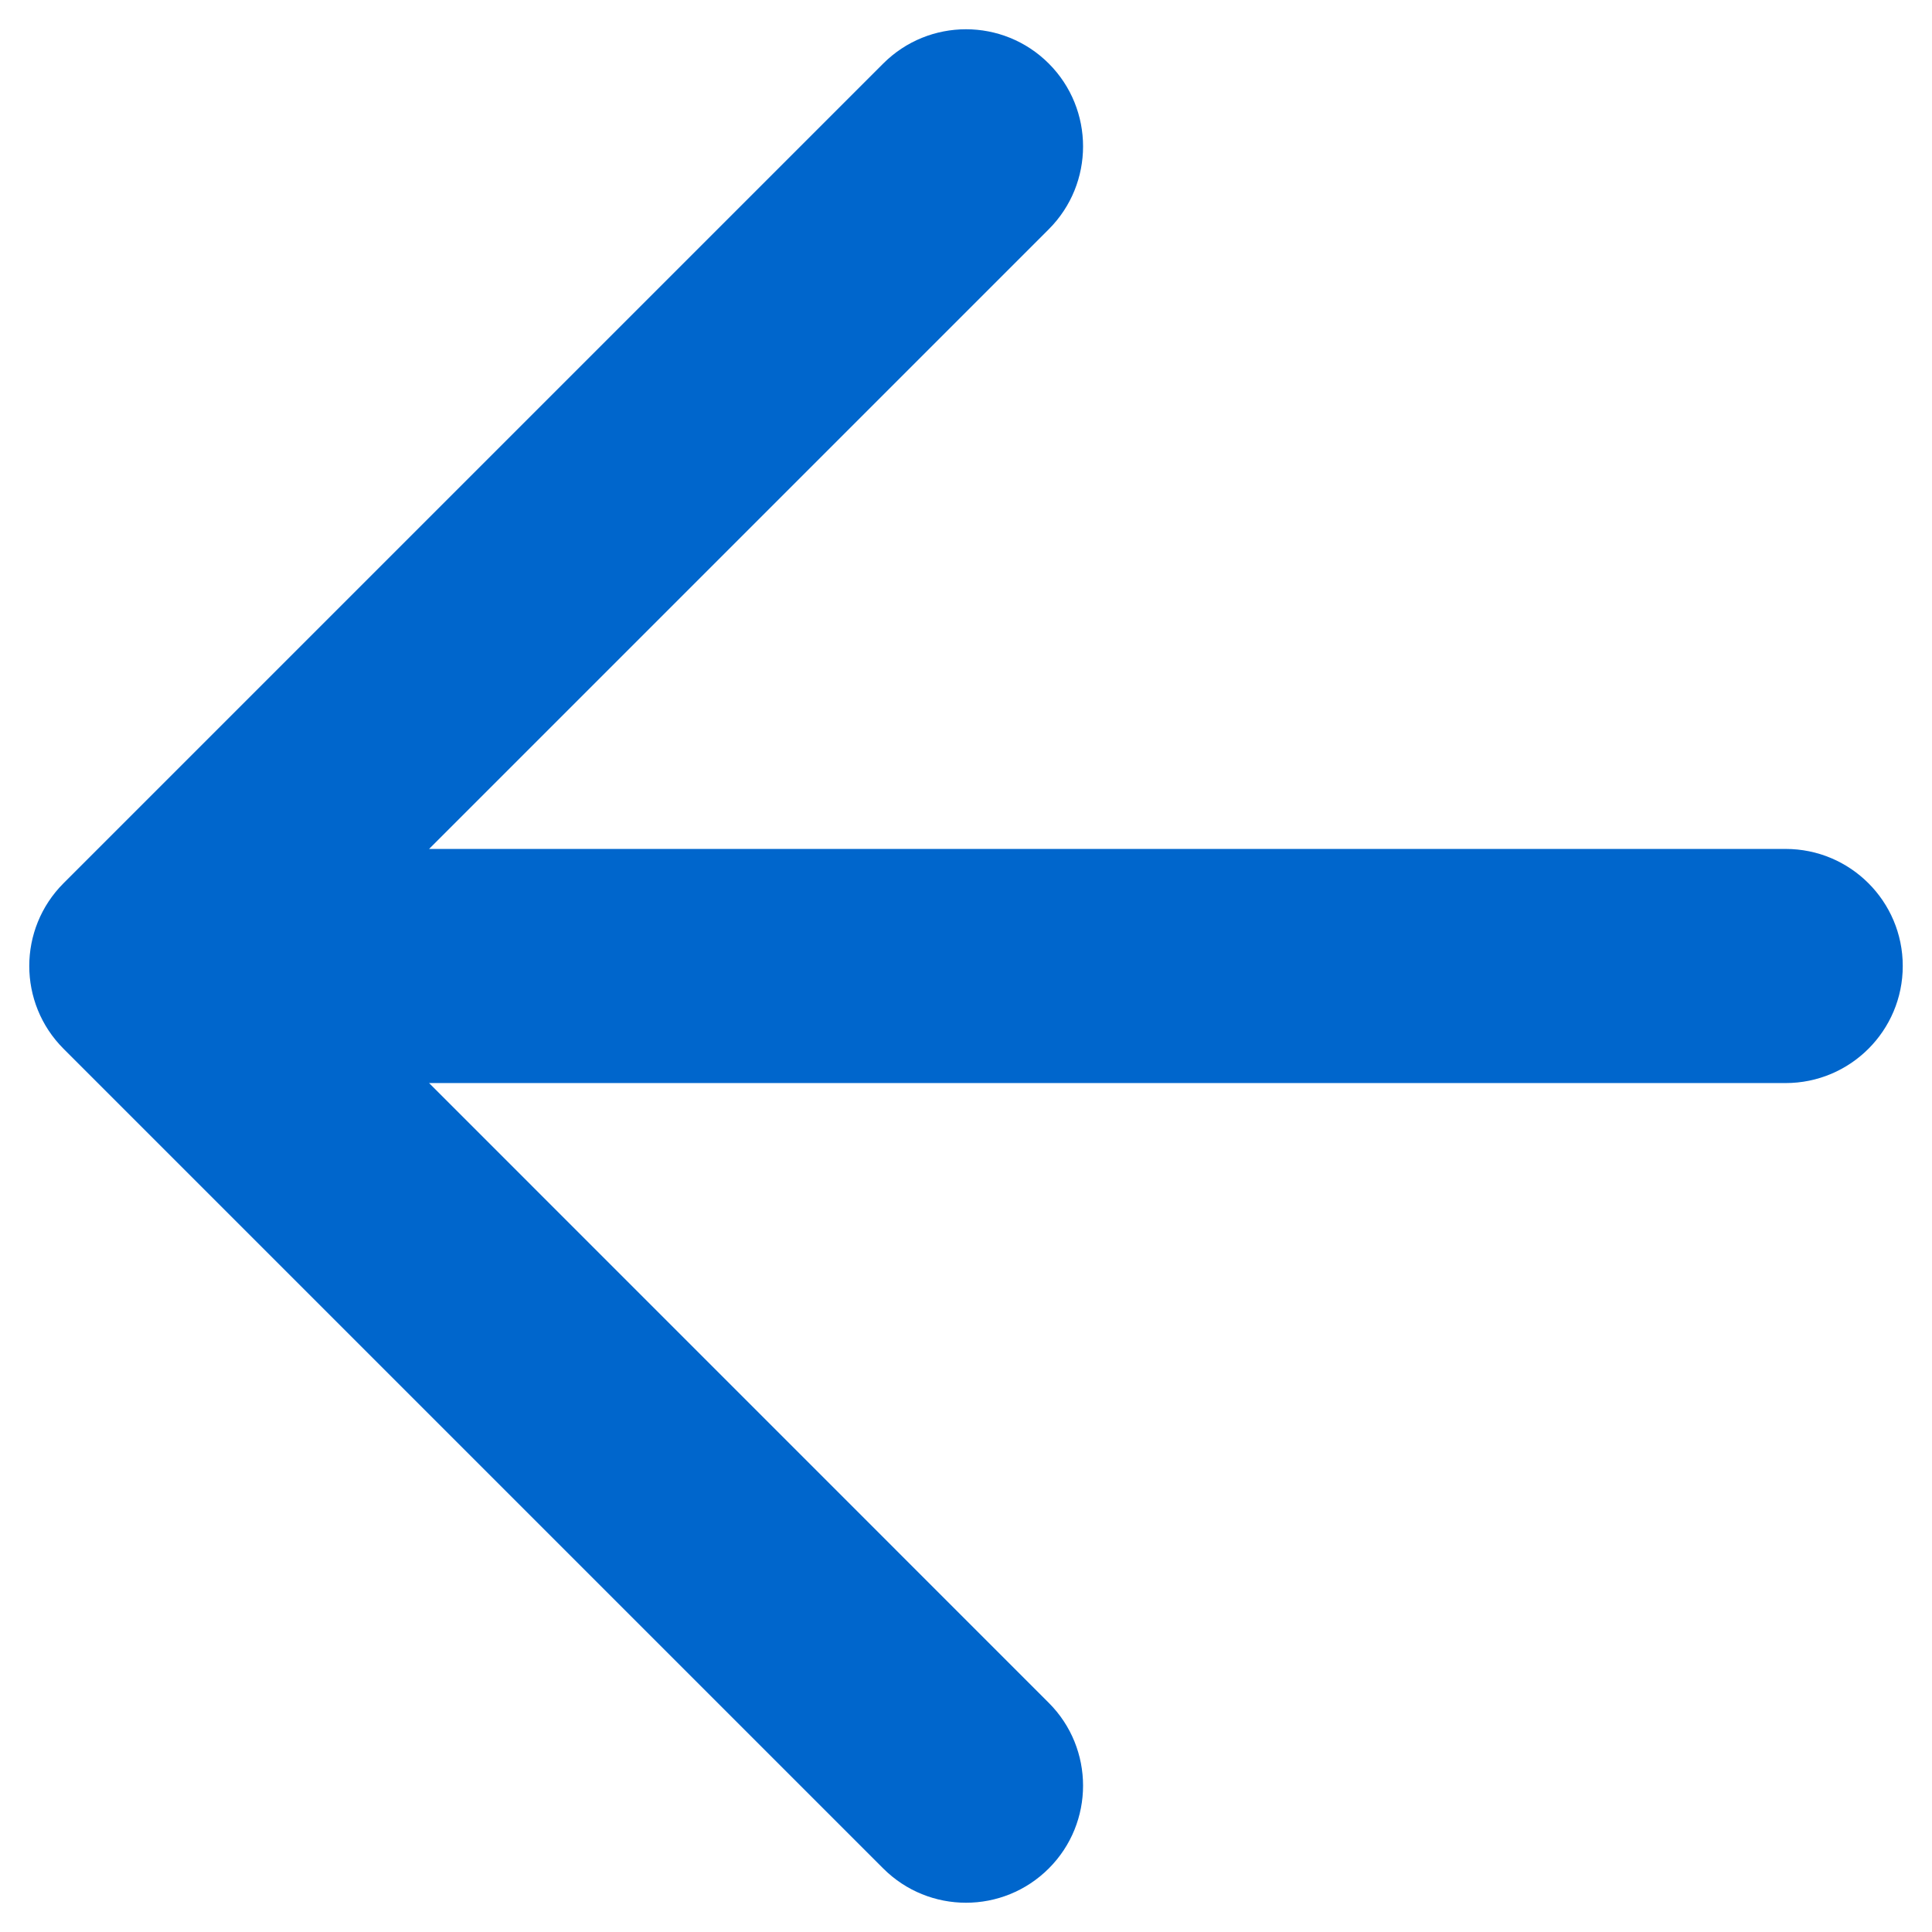
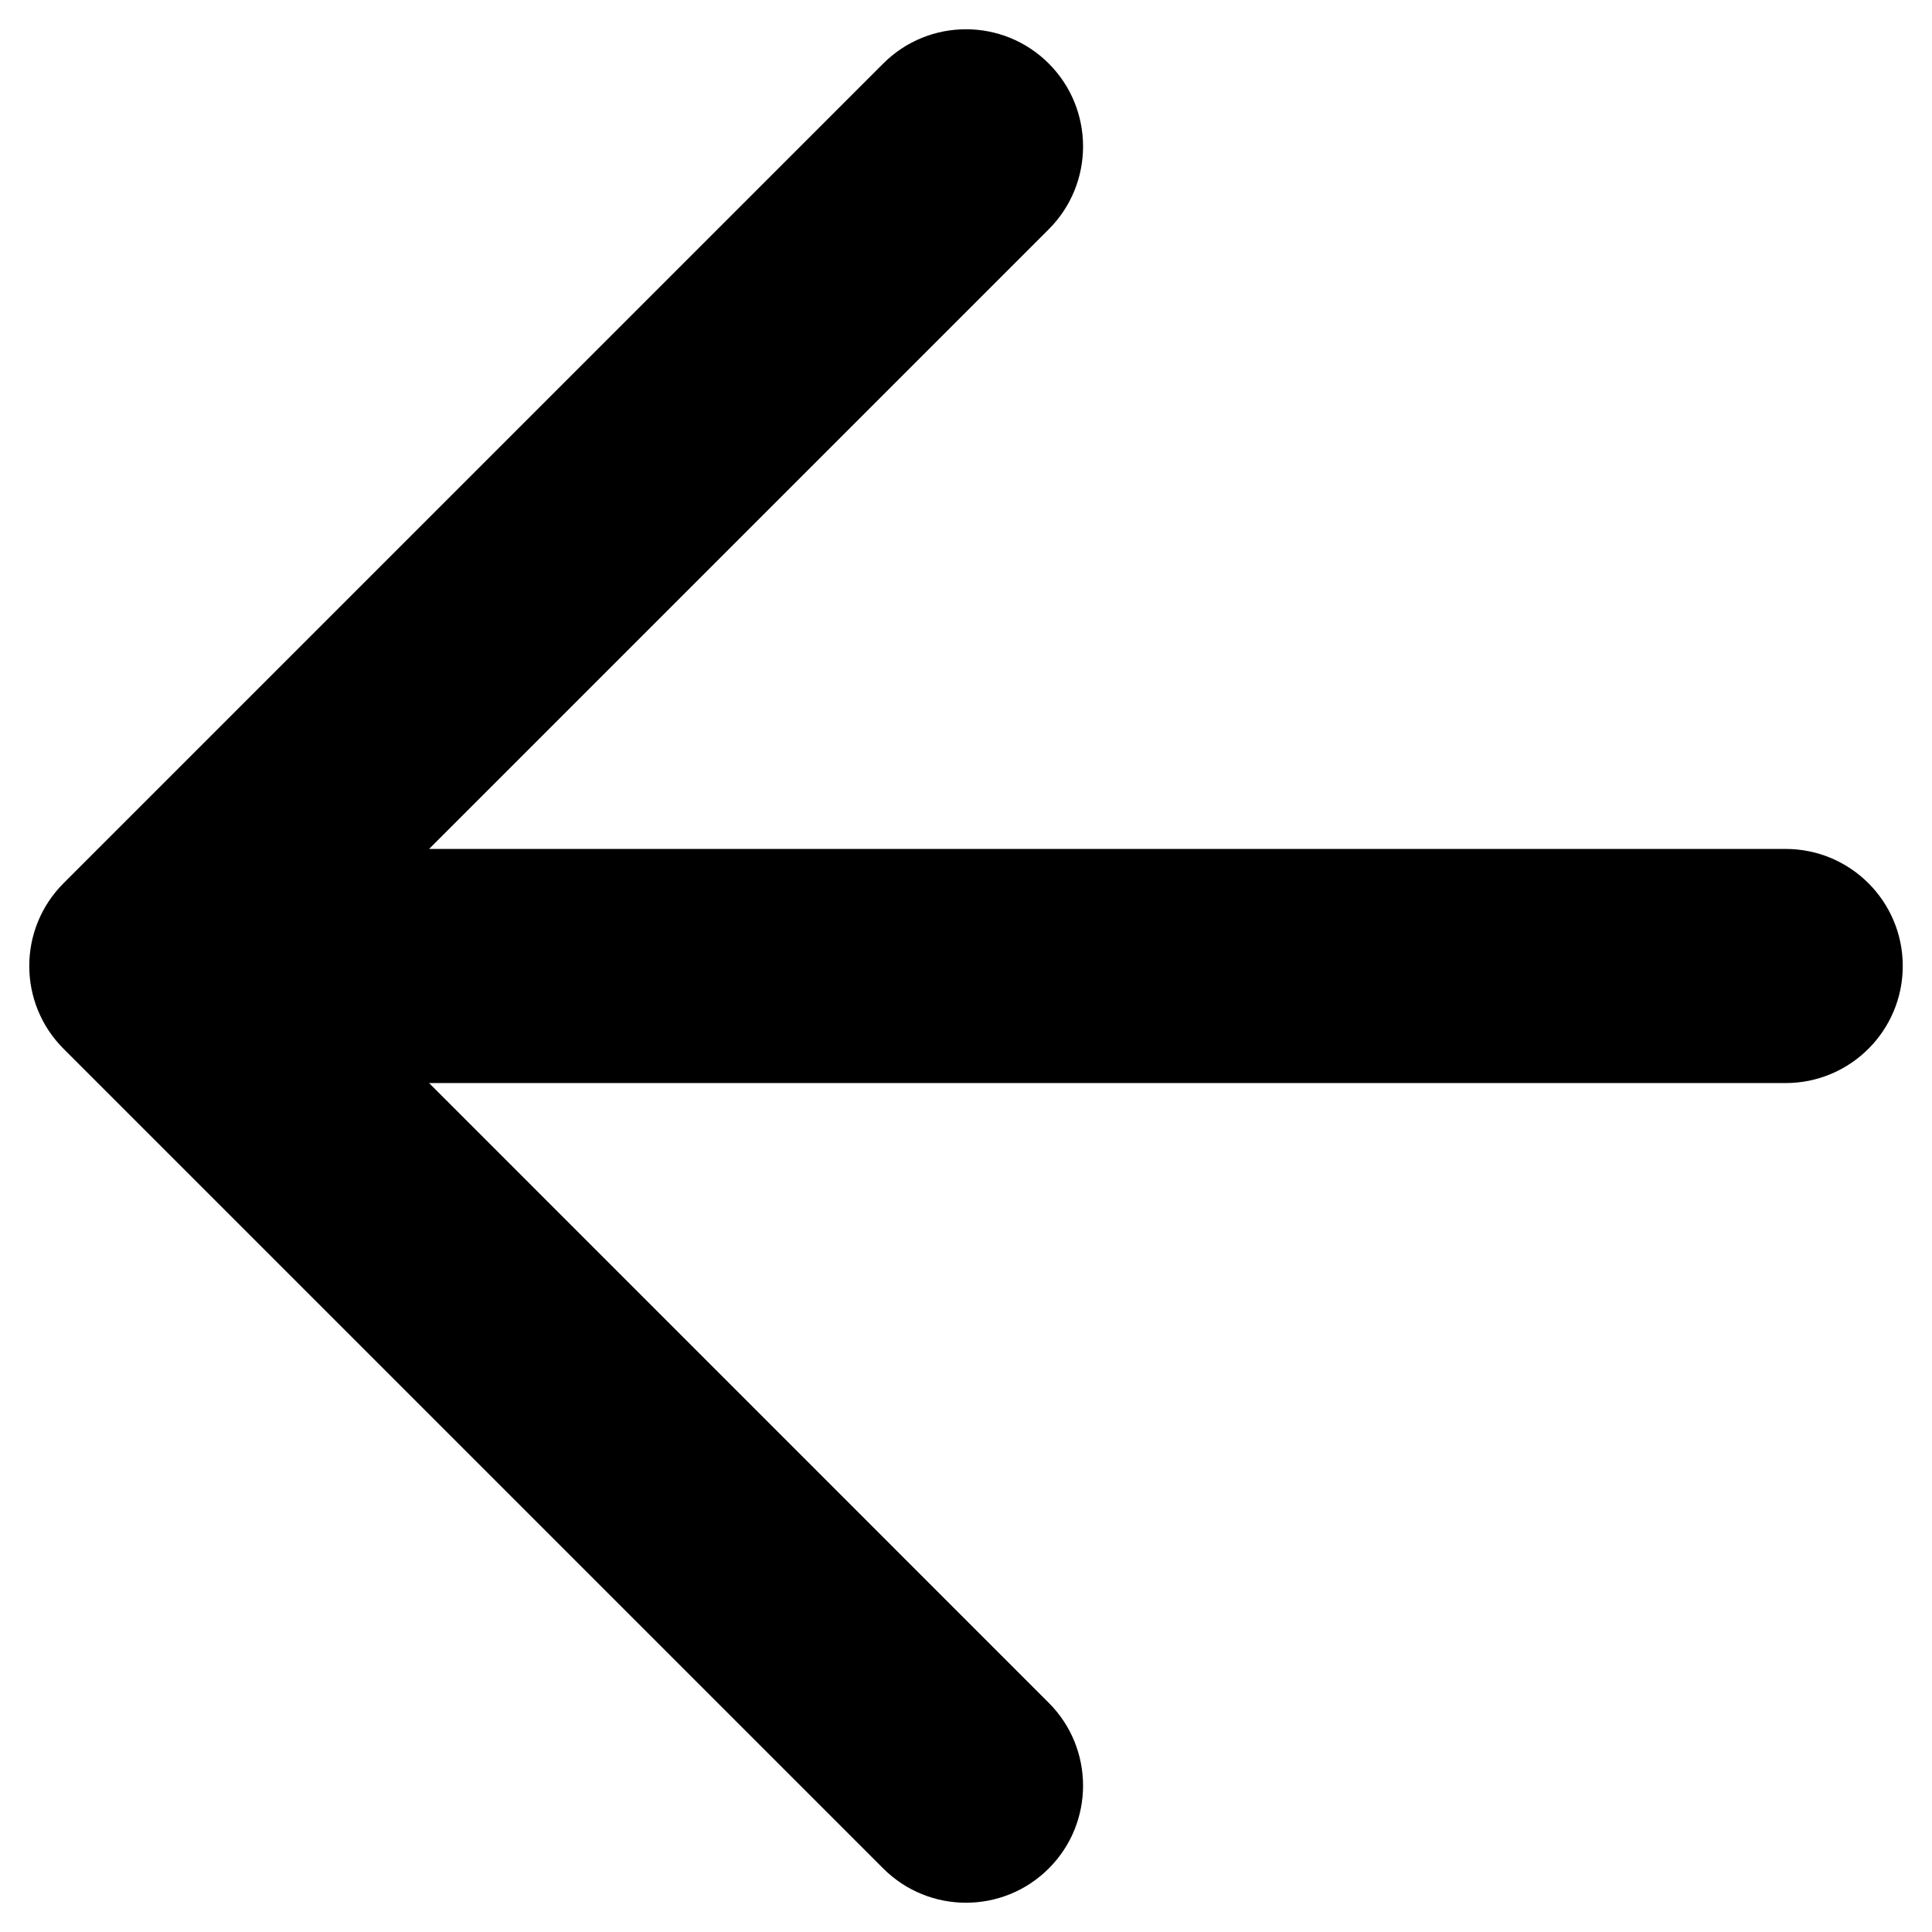
<svg xmlns="http://www.w3.org/2000/svg" width="22" height="22" viewBox="0 0 22 22" fill="none">
-   <path fill-rule="evenodd" clip-rule="evenodd" d="M11.943 2.61C12.463 2.089 12.463 1.245 11.943 0.724C11.422 0.203 10.578 0.203 10.057 0.724L0.724 10.057C0.203 10.578 0.203 11.422 0.724 11.943L10.057 21.276C10.578 21.797 11.422 21.797 11.943 21.276C12.463 20.756 12.463 19.911 11.943 19.391L4.886 12.333H20.333C21.07 12.333 21.667 11.736 21.667 11C21.667 10.264 21.07 9.667 20.333 9.667H4.886L11.943 2.61Z" fill="#0066CC" />
+   <path fill-rule="evenodd" clip-rule="evenodd" d="M11.943 2.61C12.463 2.089 12.463 1.245 11.943 0.724C11.422 0.203 10.578 0.203 10.057 0.724L0.724 10.057C0.203 10.578 0.203 11.422 0.724 11.943L10.057 21.276C10.578 21.797 11.422 21.797 11.943 21.276C12.463 20.756 12.463 19.911 11.943 19.391L4.886 12.333H20.333C21.07 12.333 21.667 11.736 21.667 11C21.667 10.264 21.07 9.667 20.333 9.667H4.886L11.943 2.61Z" fill="currentColor" />
</svg>
